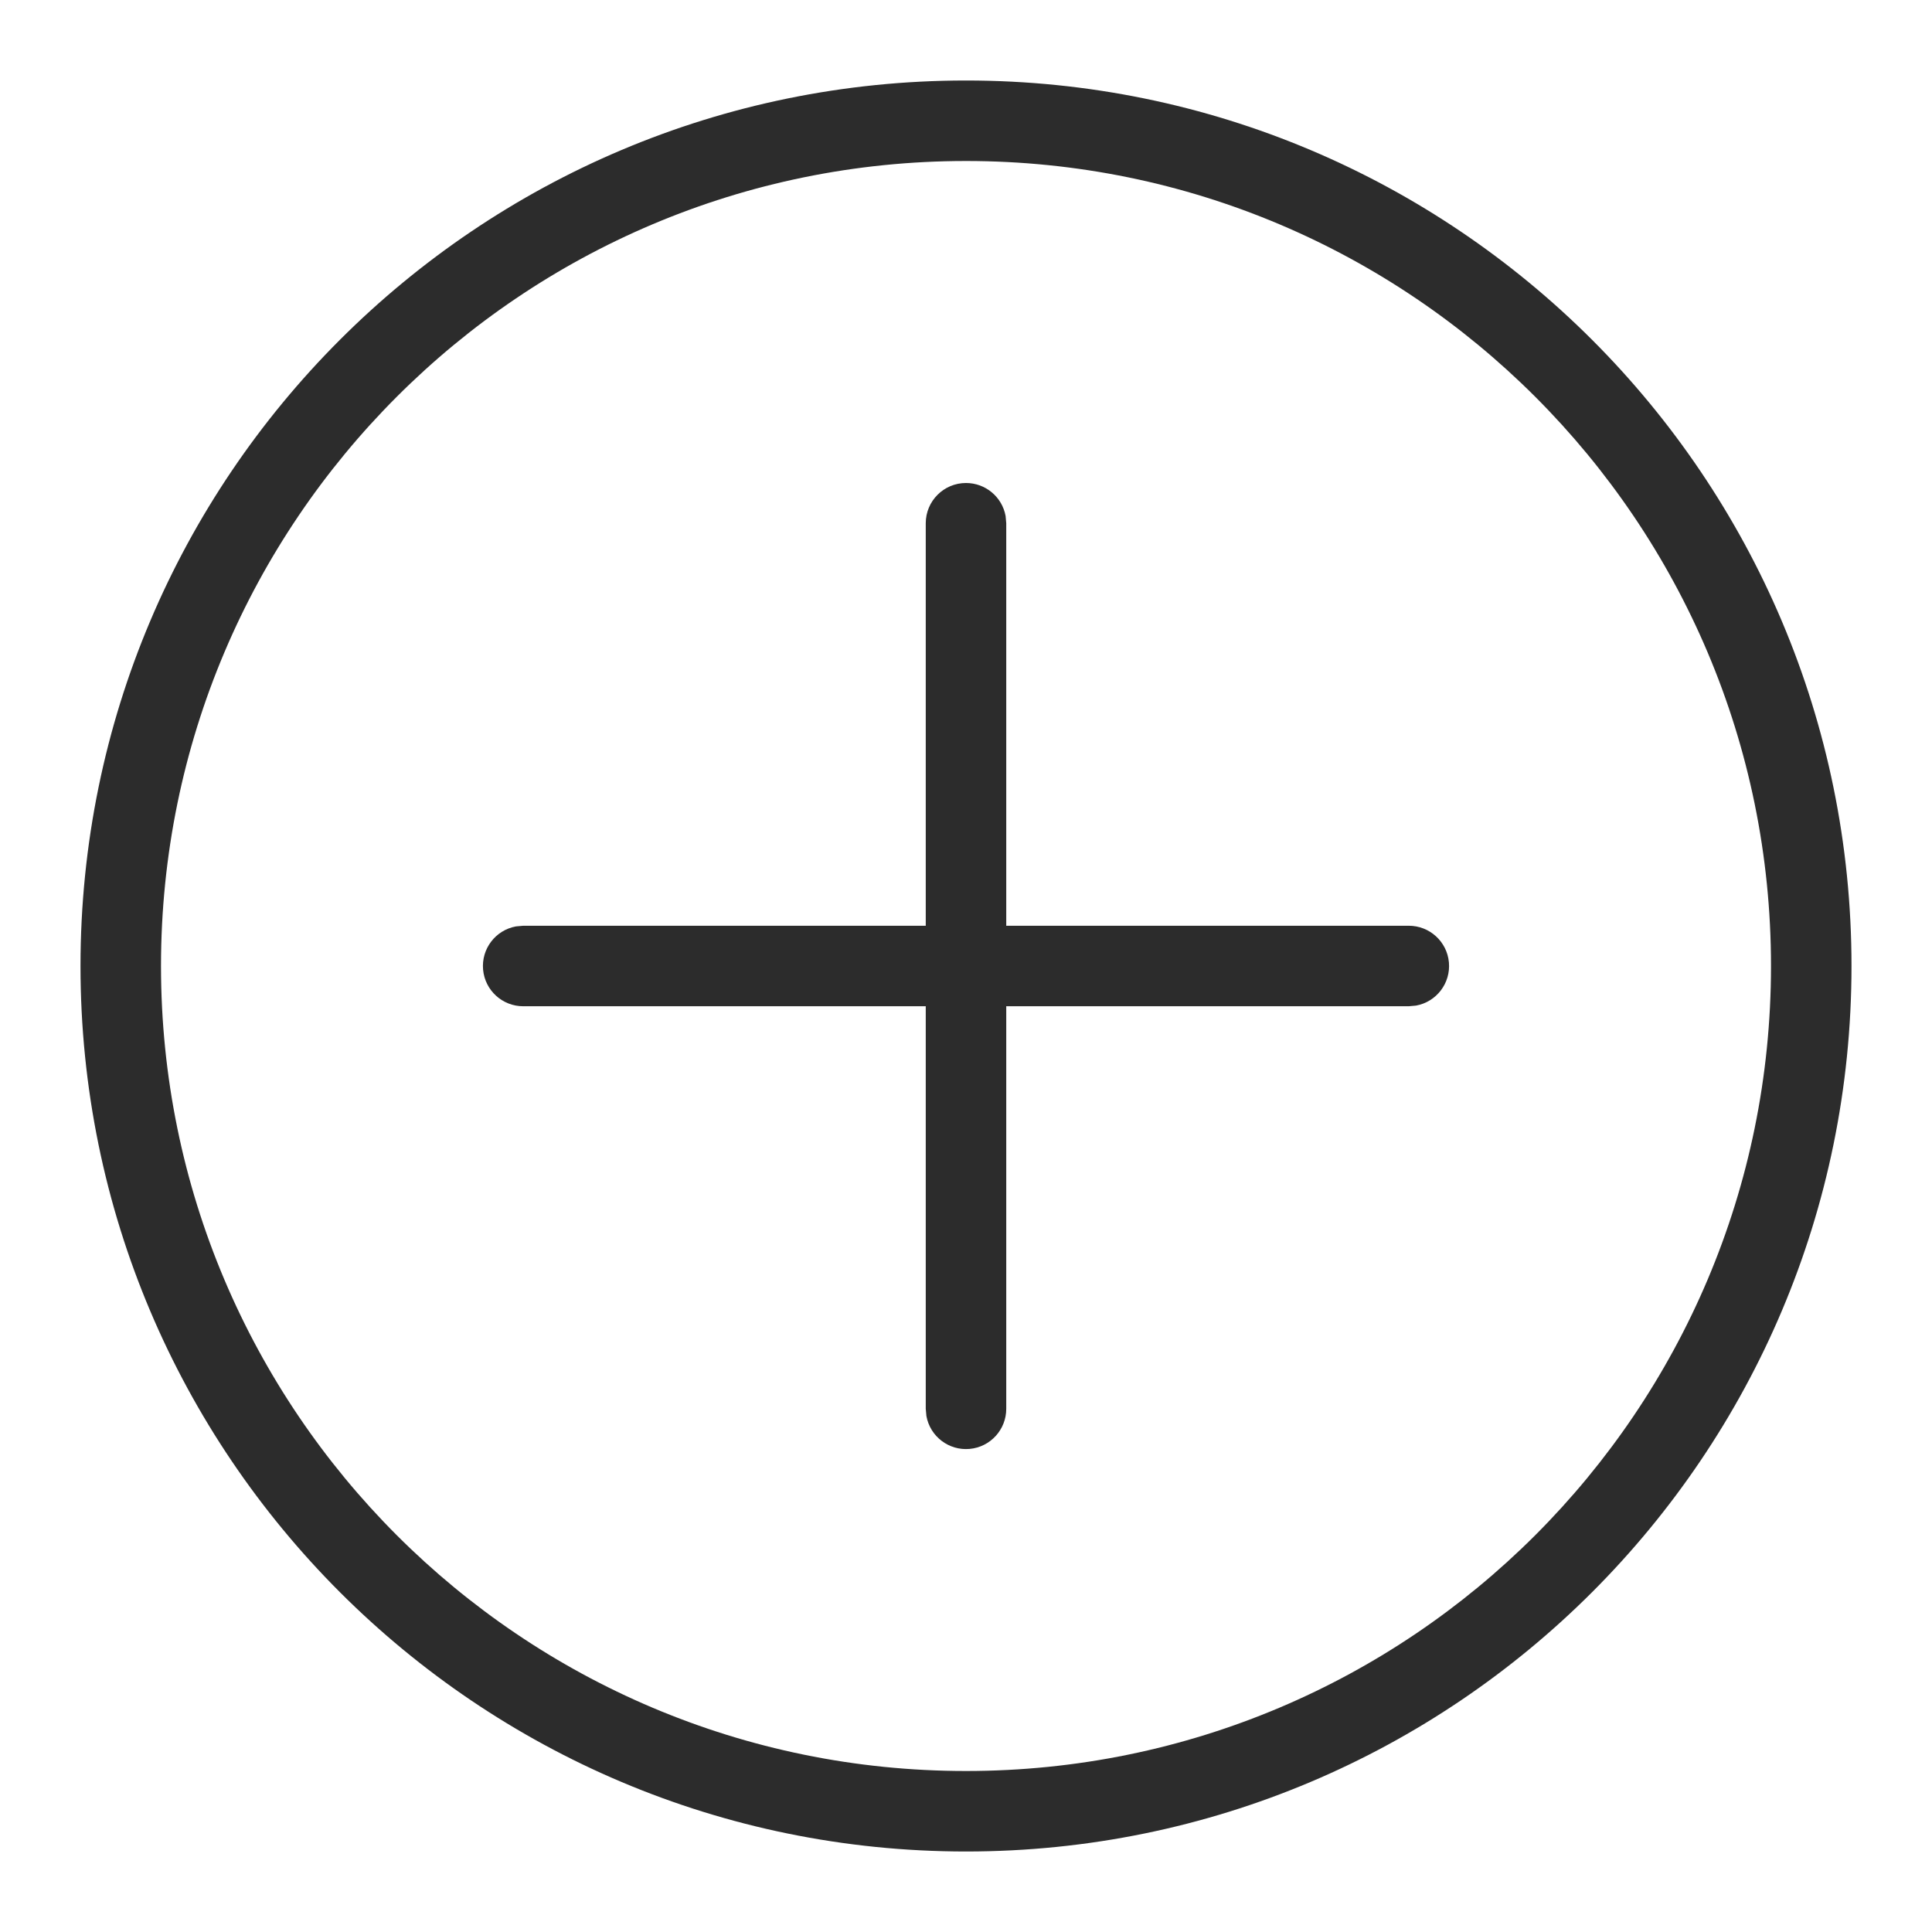
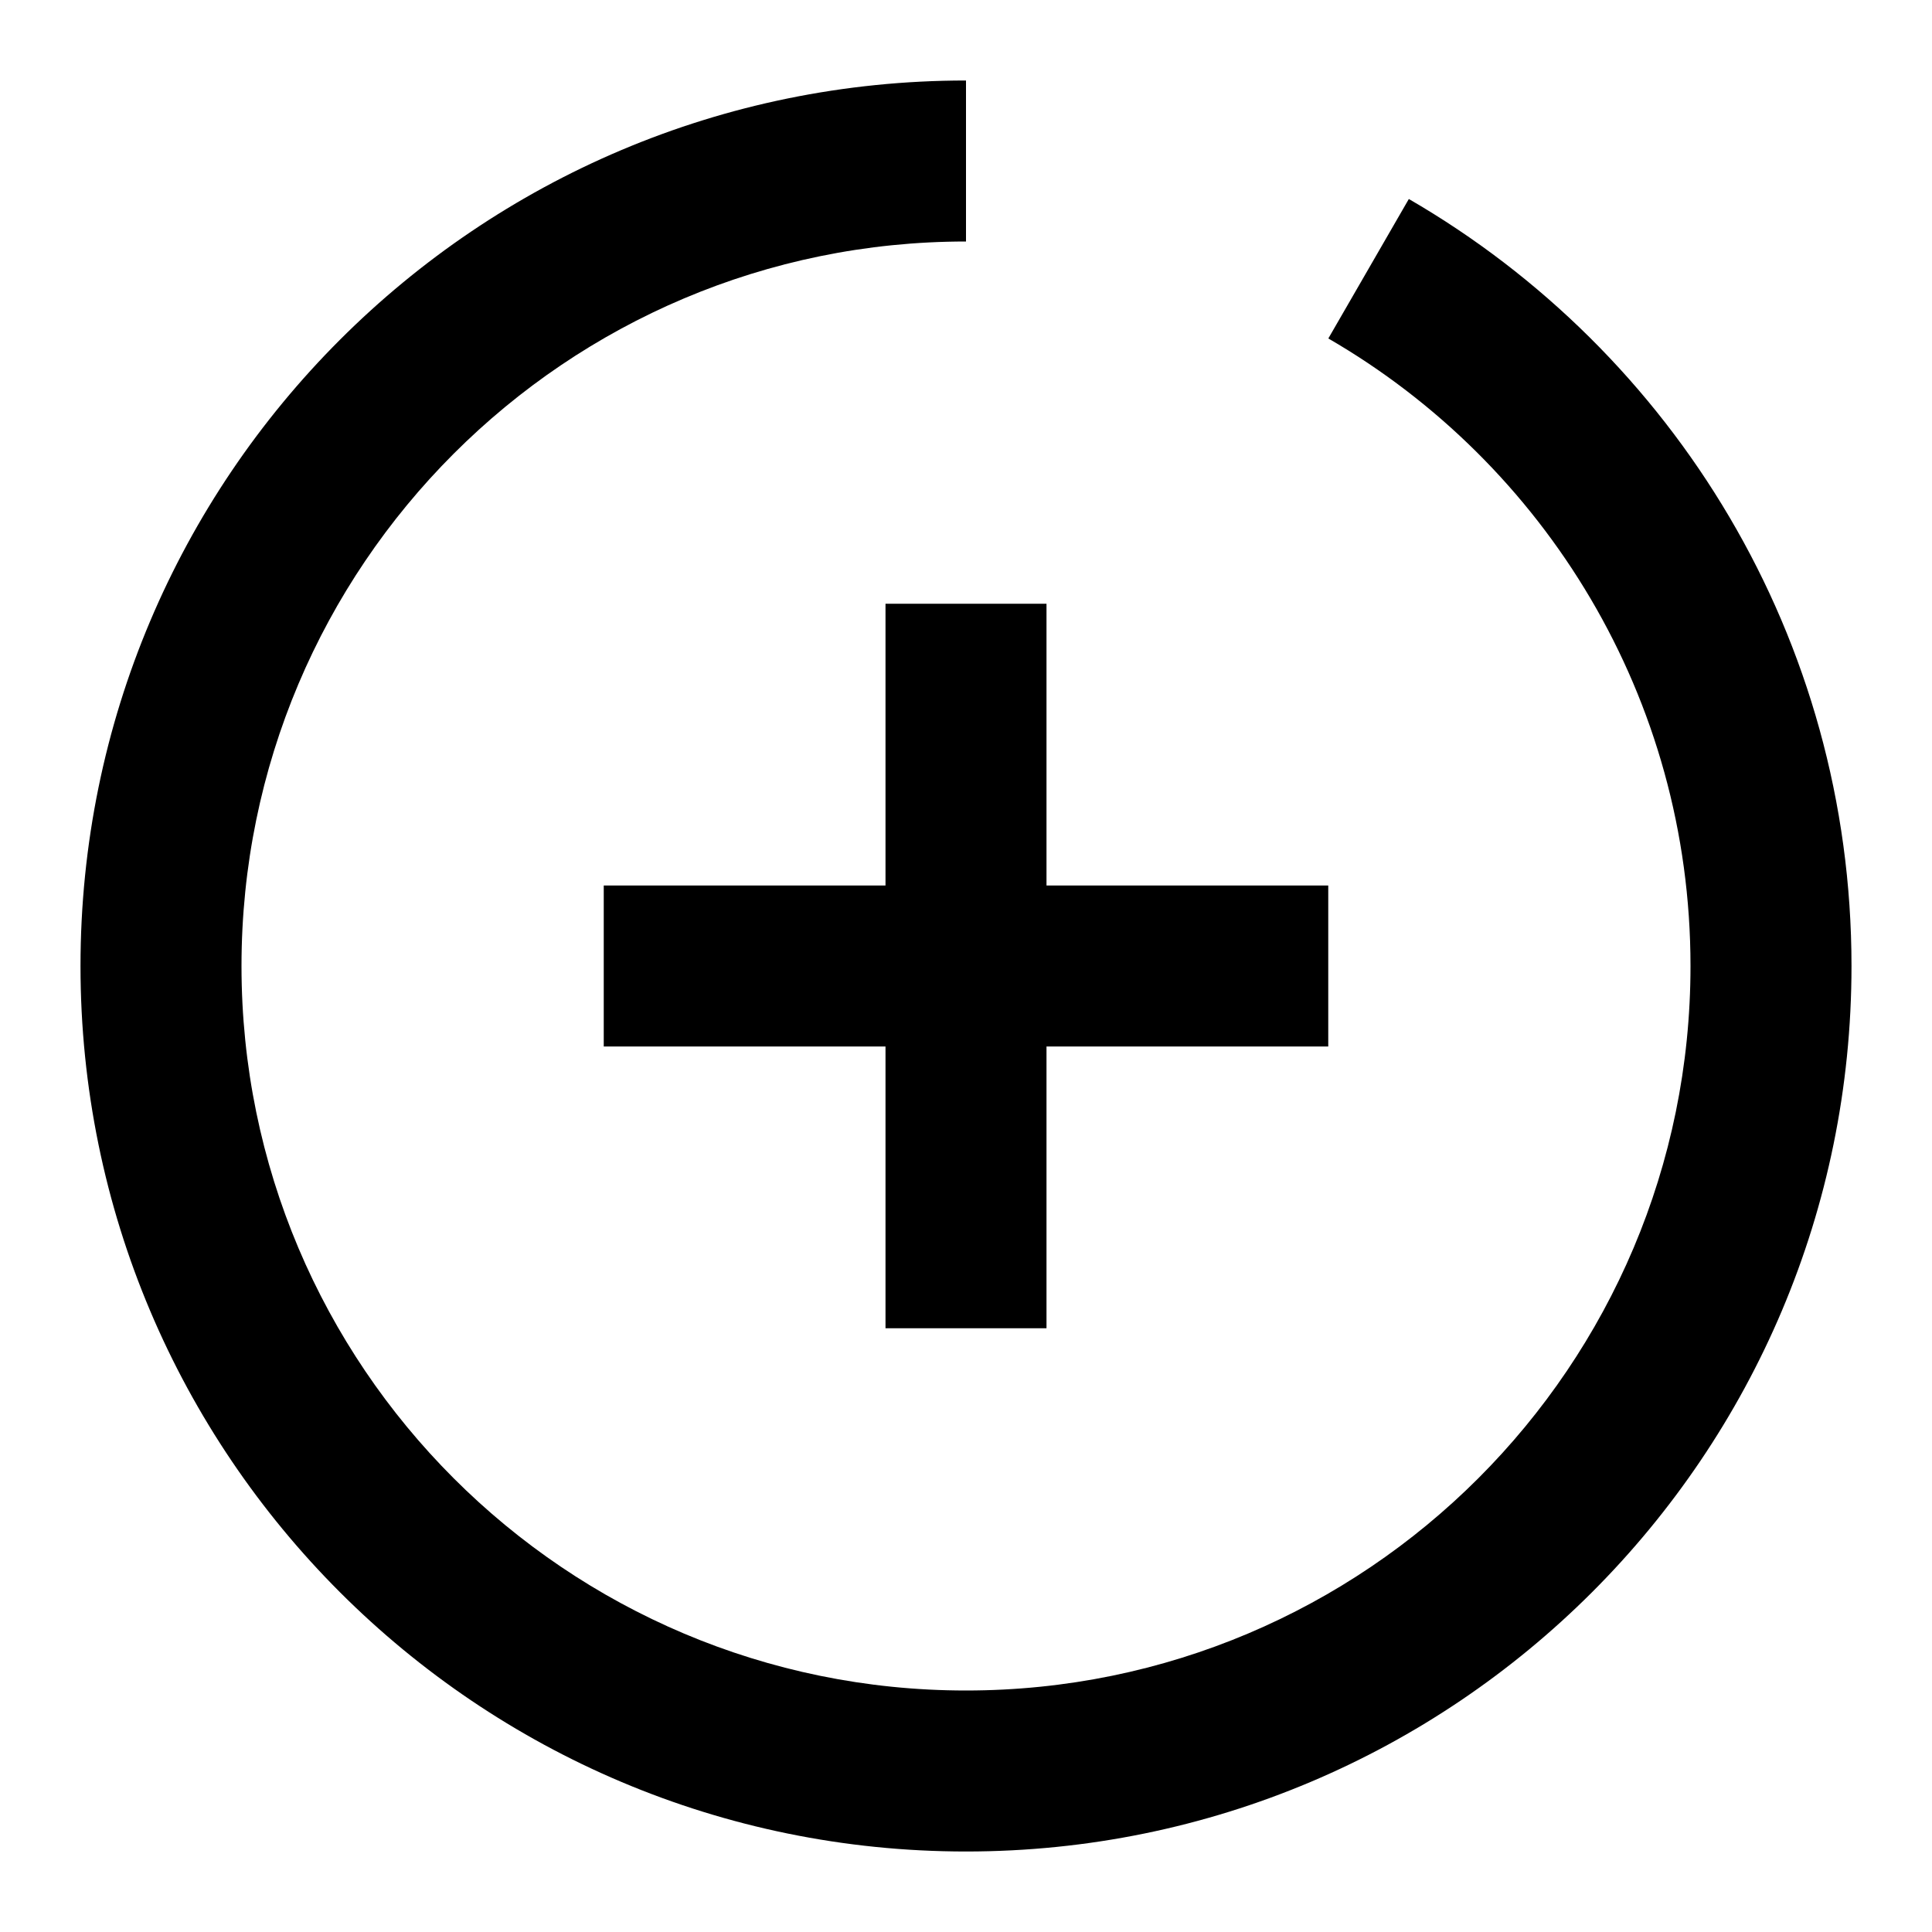
- <svg xmlns="http://www.w3.org/2000/svg" class="icon" width="200px" height="200.00px" viewBox="0 0 1024 1024" version="1.1">
-   <path d="M512 42.667c259.2 0 469.333 210.133 469.333 469.333s-210.133 469.333-469.333 469.333S42.667 771.2 42.667 512 252.8 42.667 512 42.667z m0 42.667C276.352 85.333 85.333 276.352 85.333 512s191.019 426.667 426.667 426.667 426.667-191.019 426.667-426.667S747.648 85.333 512 85.333z m0 170.667a21.333 21.333 0 0 1 20.992 17.493l0.341 3.84v213.333h213.333a21.333 21.333 0 0 1 3.84 42.325l-3.84 0.341h-213.333v213.333a21.333 21.333 0 0 1-42.325 3.84l-0.341-3.84v-213.333h-213.333a21.333 21.333 0 0 1-3.84-42.325l3.84-0.341h213.333v-213.333A21.333 21.333 0 0 1 512 256z" fill="#2c2c2c" />
+ <svg xmlns="http://www.w3.org/2000/svg" t="1782796130545" class="icon" viewBox="0 0 1024 1024" version="1.1" p-id="1877" width="200" height="200">
+   <path d="M746.709 105.472C886.976 186.667 981.333 338.304 981.333 512c0 259.2-210.133 469.333-469.333 469.333S42.667 771.2 42.667 512 252.8 42.667 512 42.667v85.333C299.925 128 128 299.925 128 512s171.925 384 384 384 384-171.925 384-384c0-142.123-77.227-266.197-191.957-332.608l42.667-73.92z" fill="#000000" p-id="1878" />
+   <path d="M469.333 320h85.333v384h-85.333z" fill="#000000" p-id="1879" />
+   <path d="M704 469.333v85.333H320v-85.333z" fill="#000000" p-id="1880" />
</svg>
